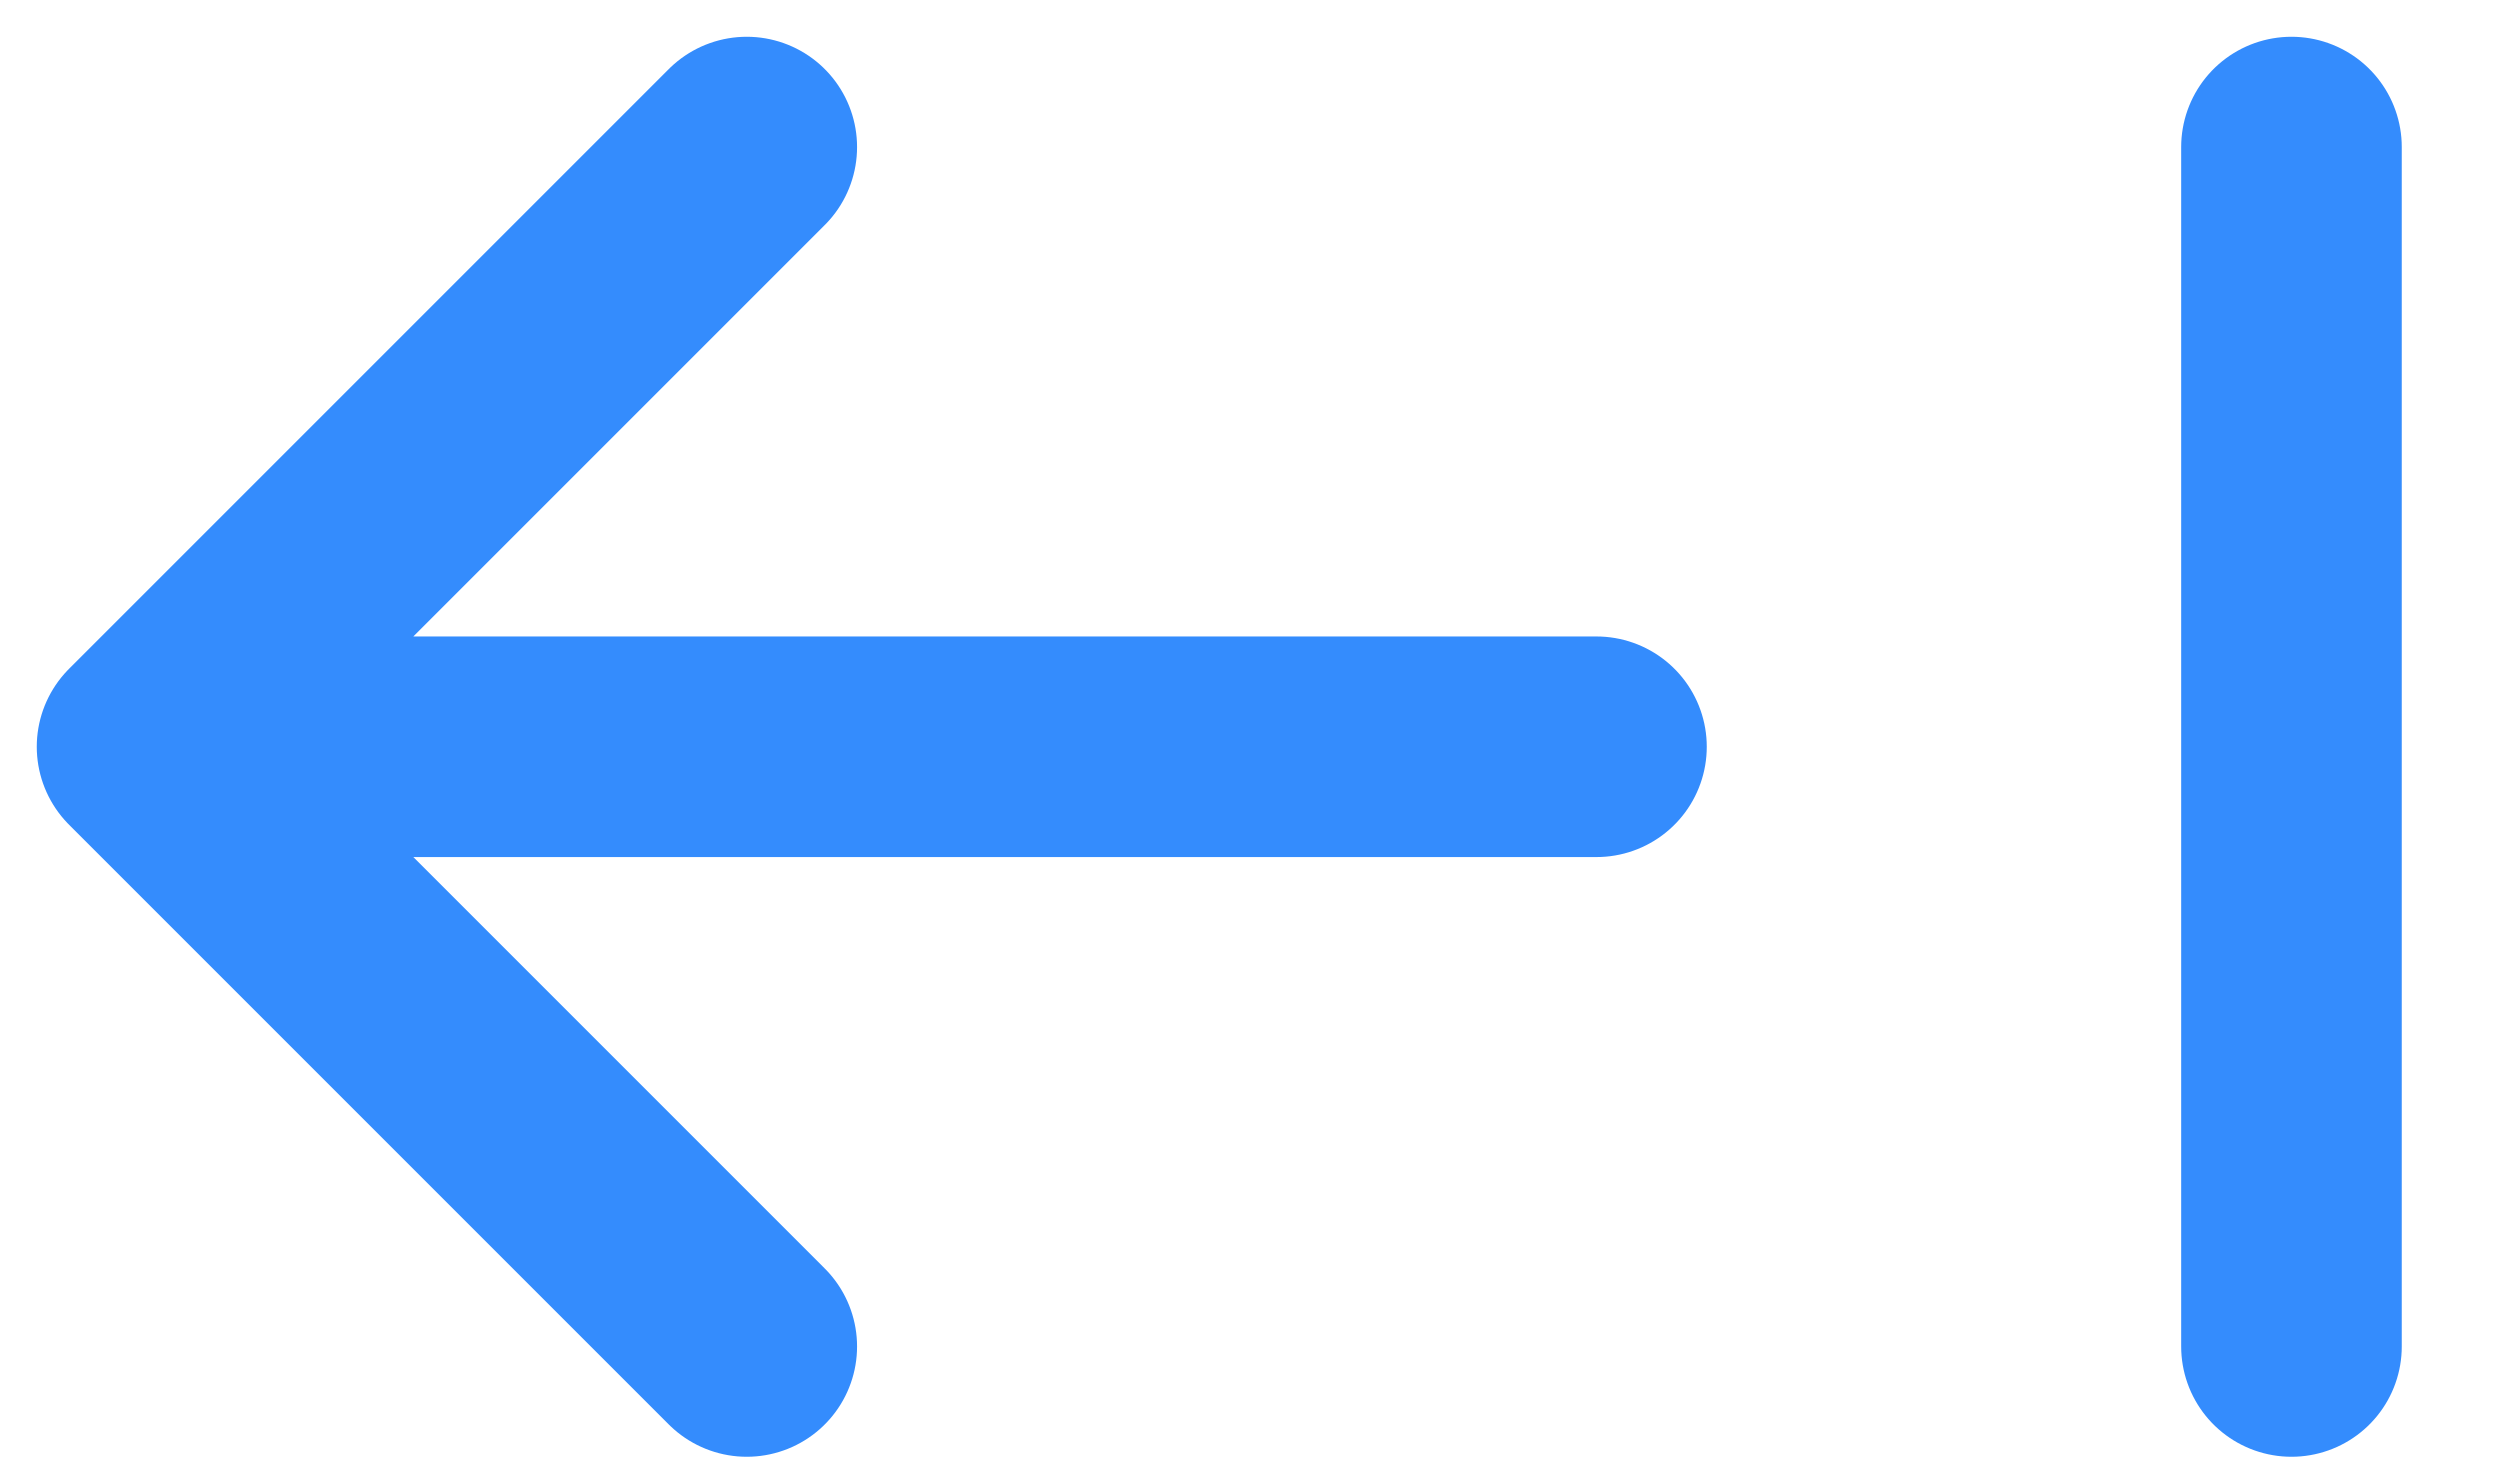
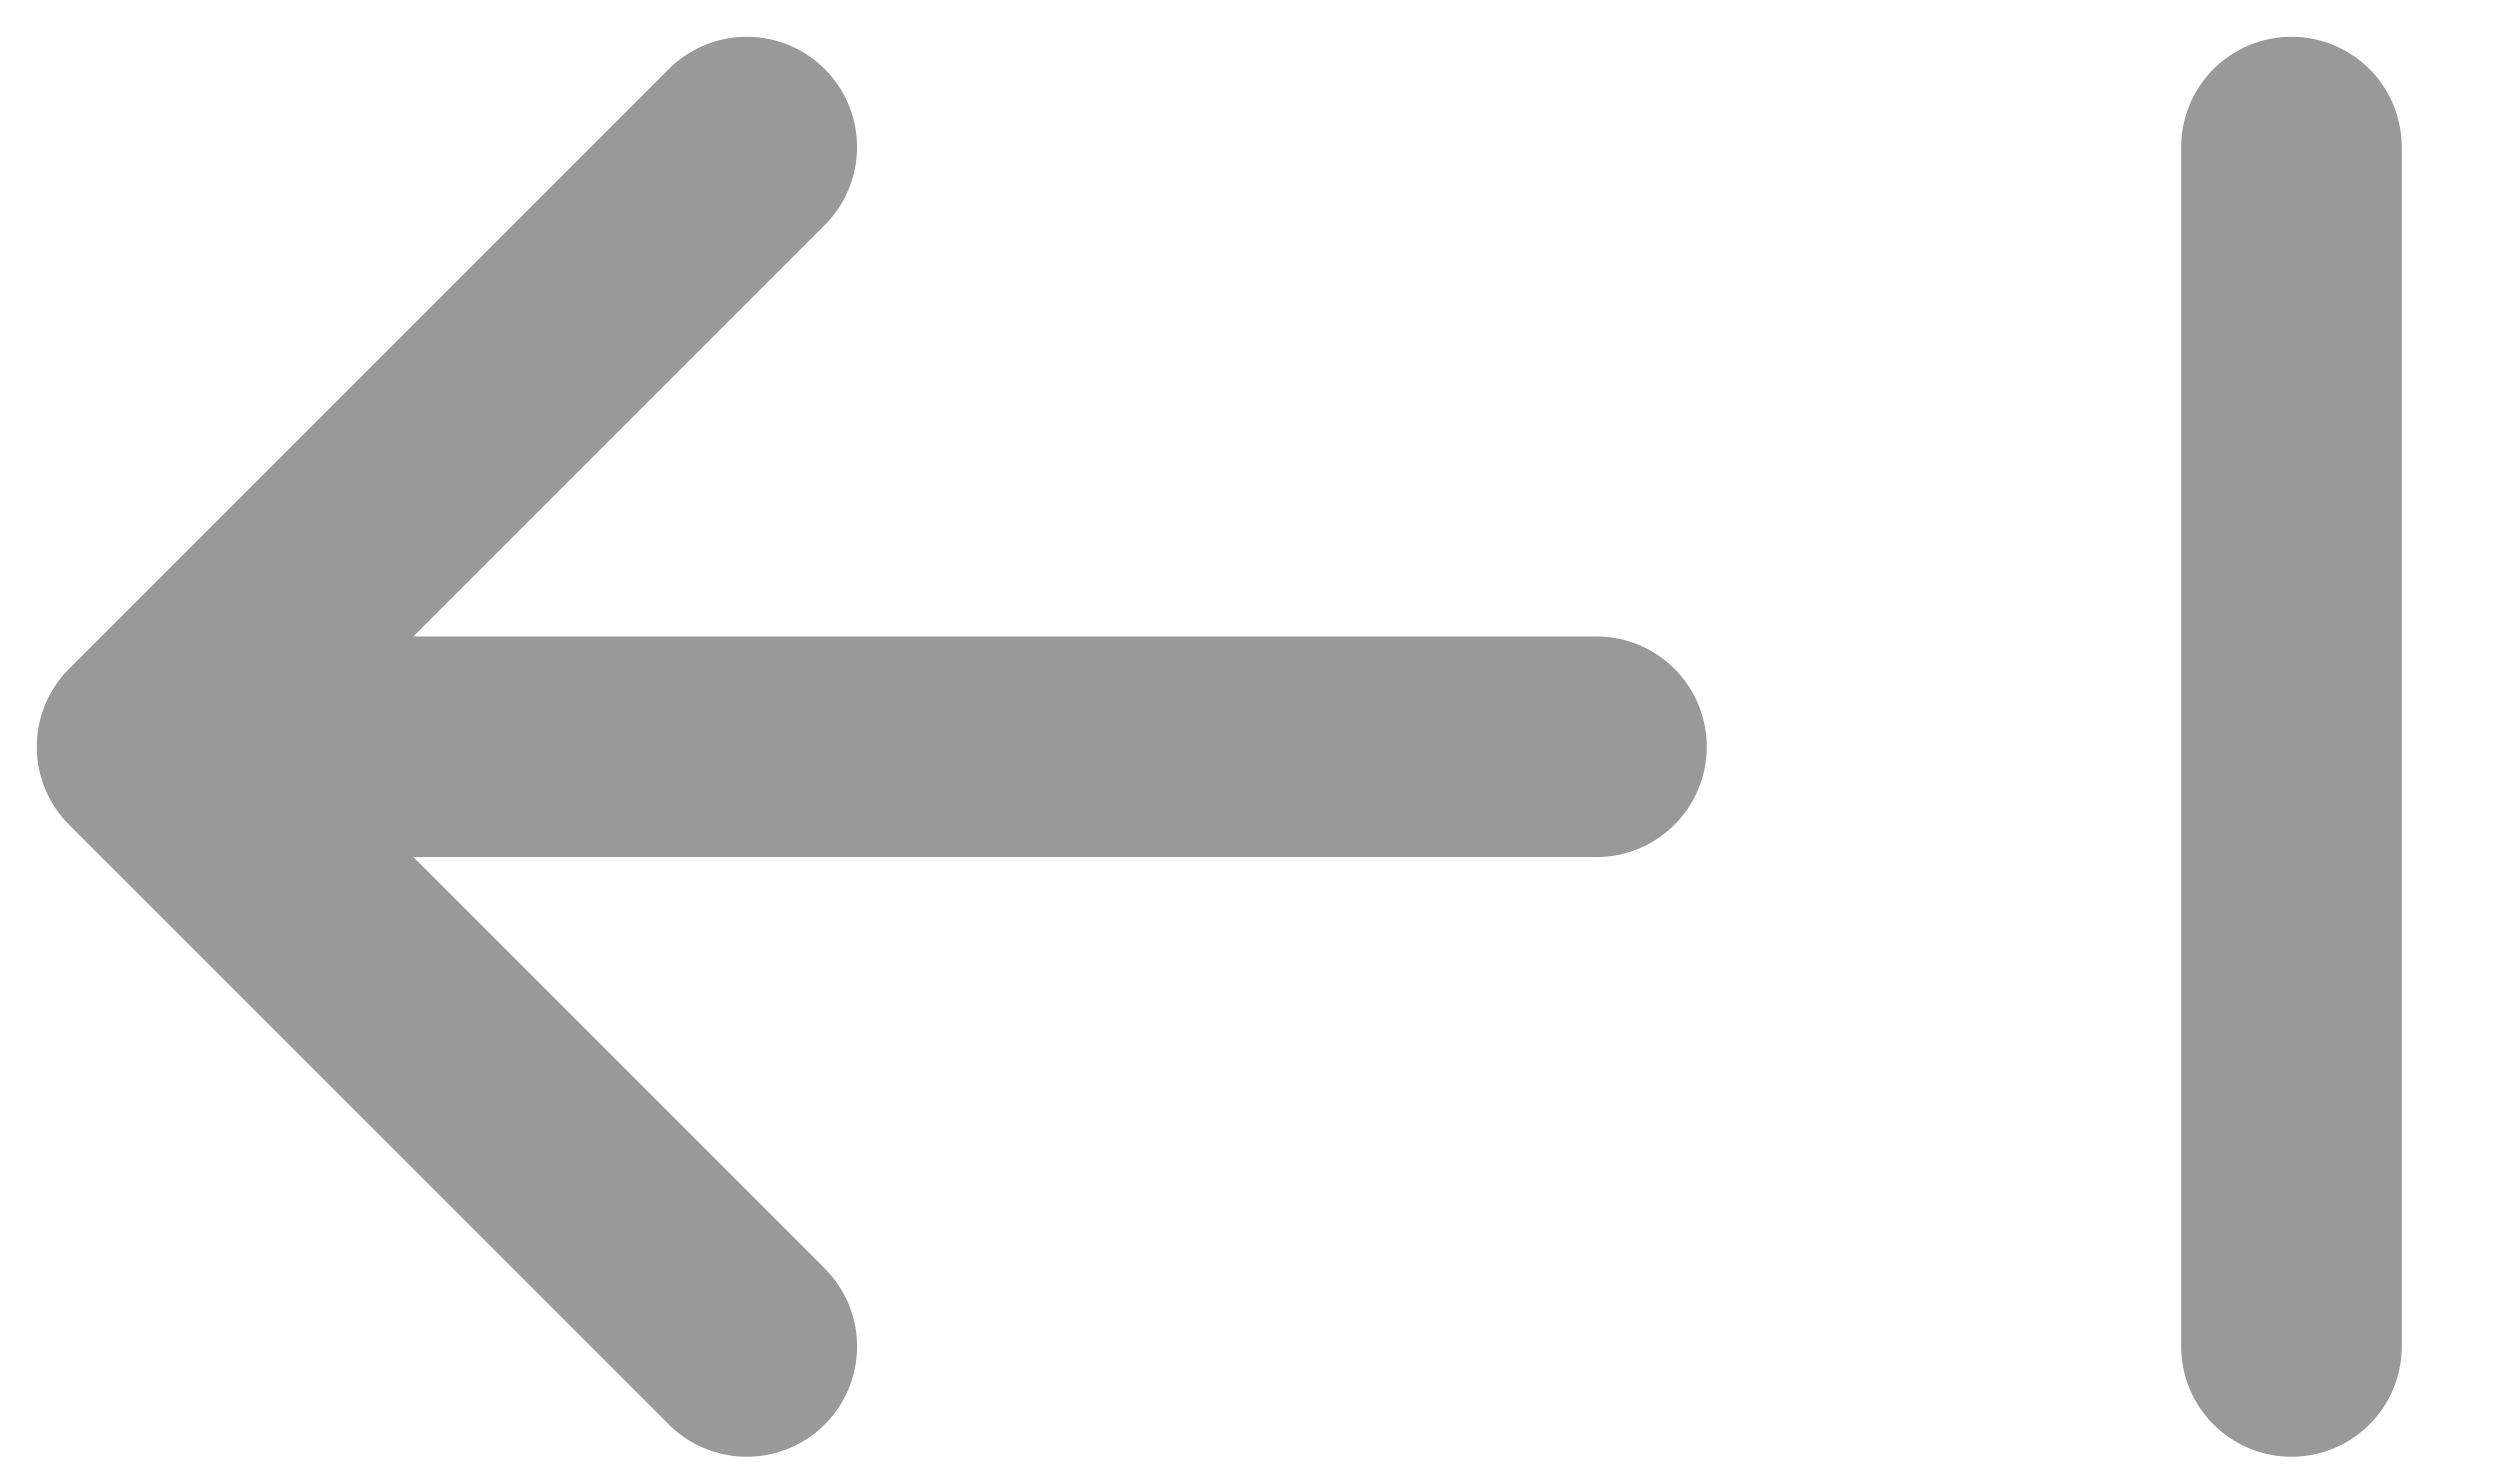
<svg xmlns="http://www.w3.org/2000/svg" width="17" height="10" viewBox="0 0 17 10">
-   <g stroke="#348CFD" stroke-width="1.5" fill="none" fill-rule="evenodd" stroke-linecap="round" stroke-linejoin="round">
+   <g stroke="#999999" stroke-width="1.5" fill="none" fill-rule="evenodd" stroke-linecap="round" stroke-linejoin="round">
    <path d="M10.856 5.078H1M5.078 1 1 5.078l4.078 4.078M15.582 9.156V1" />
  </g>
</svg>
